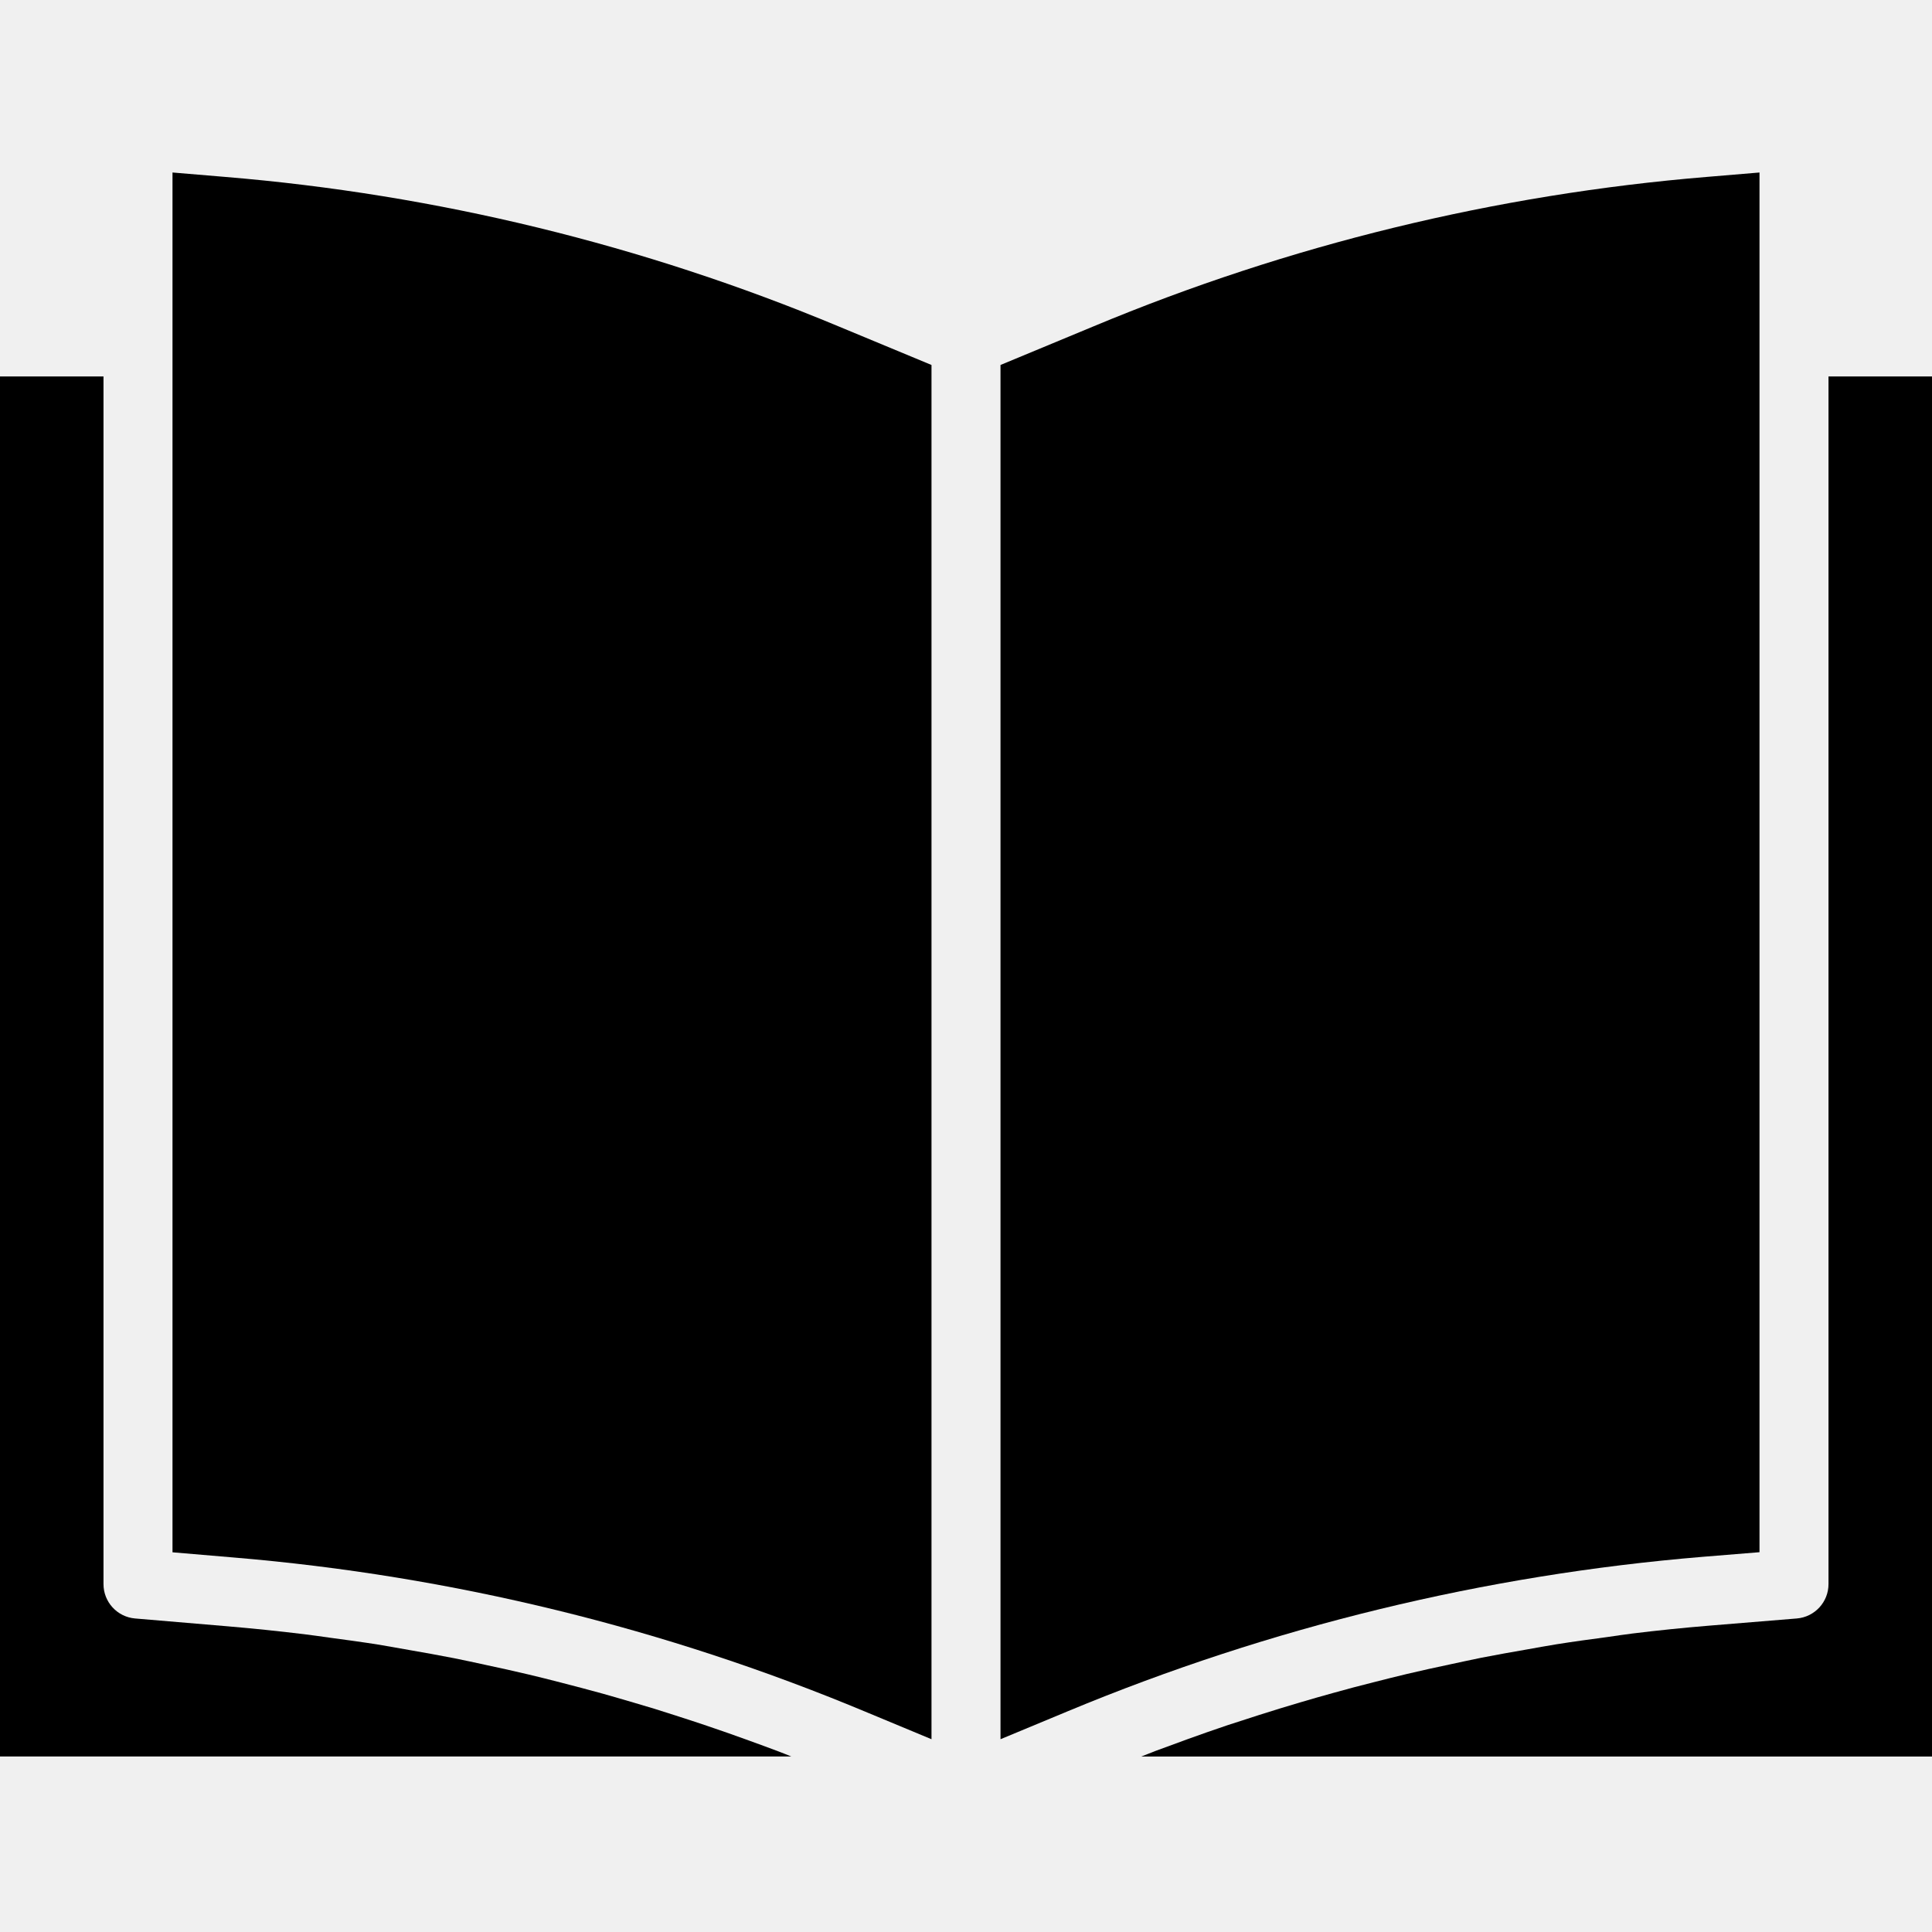
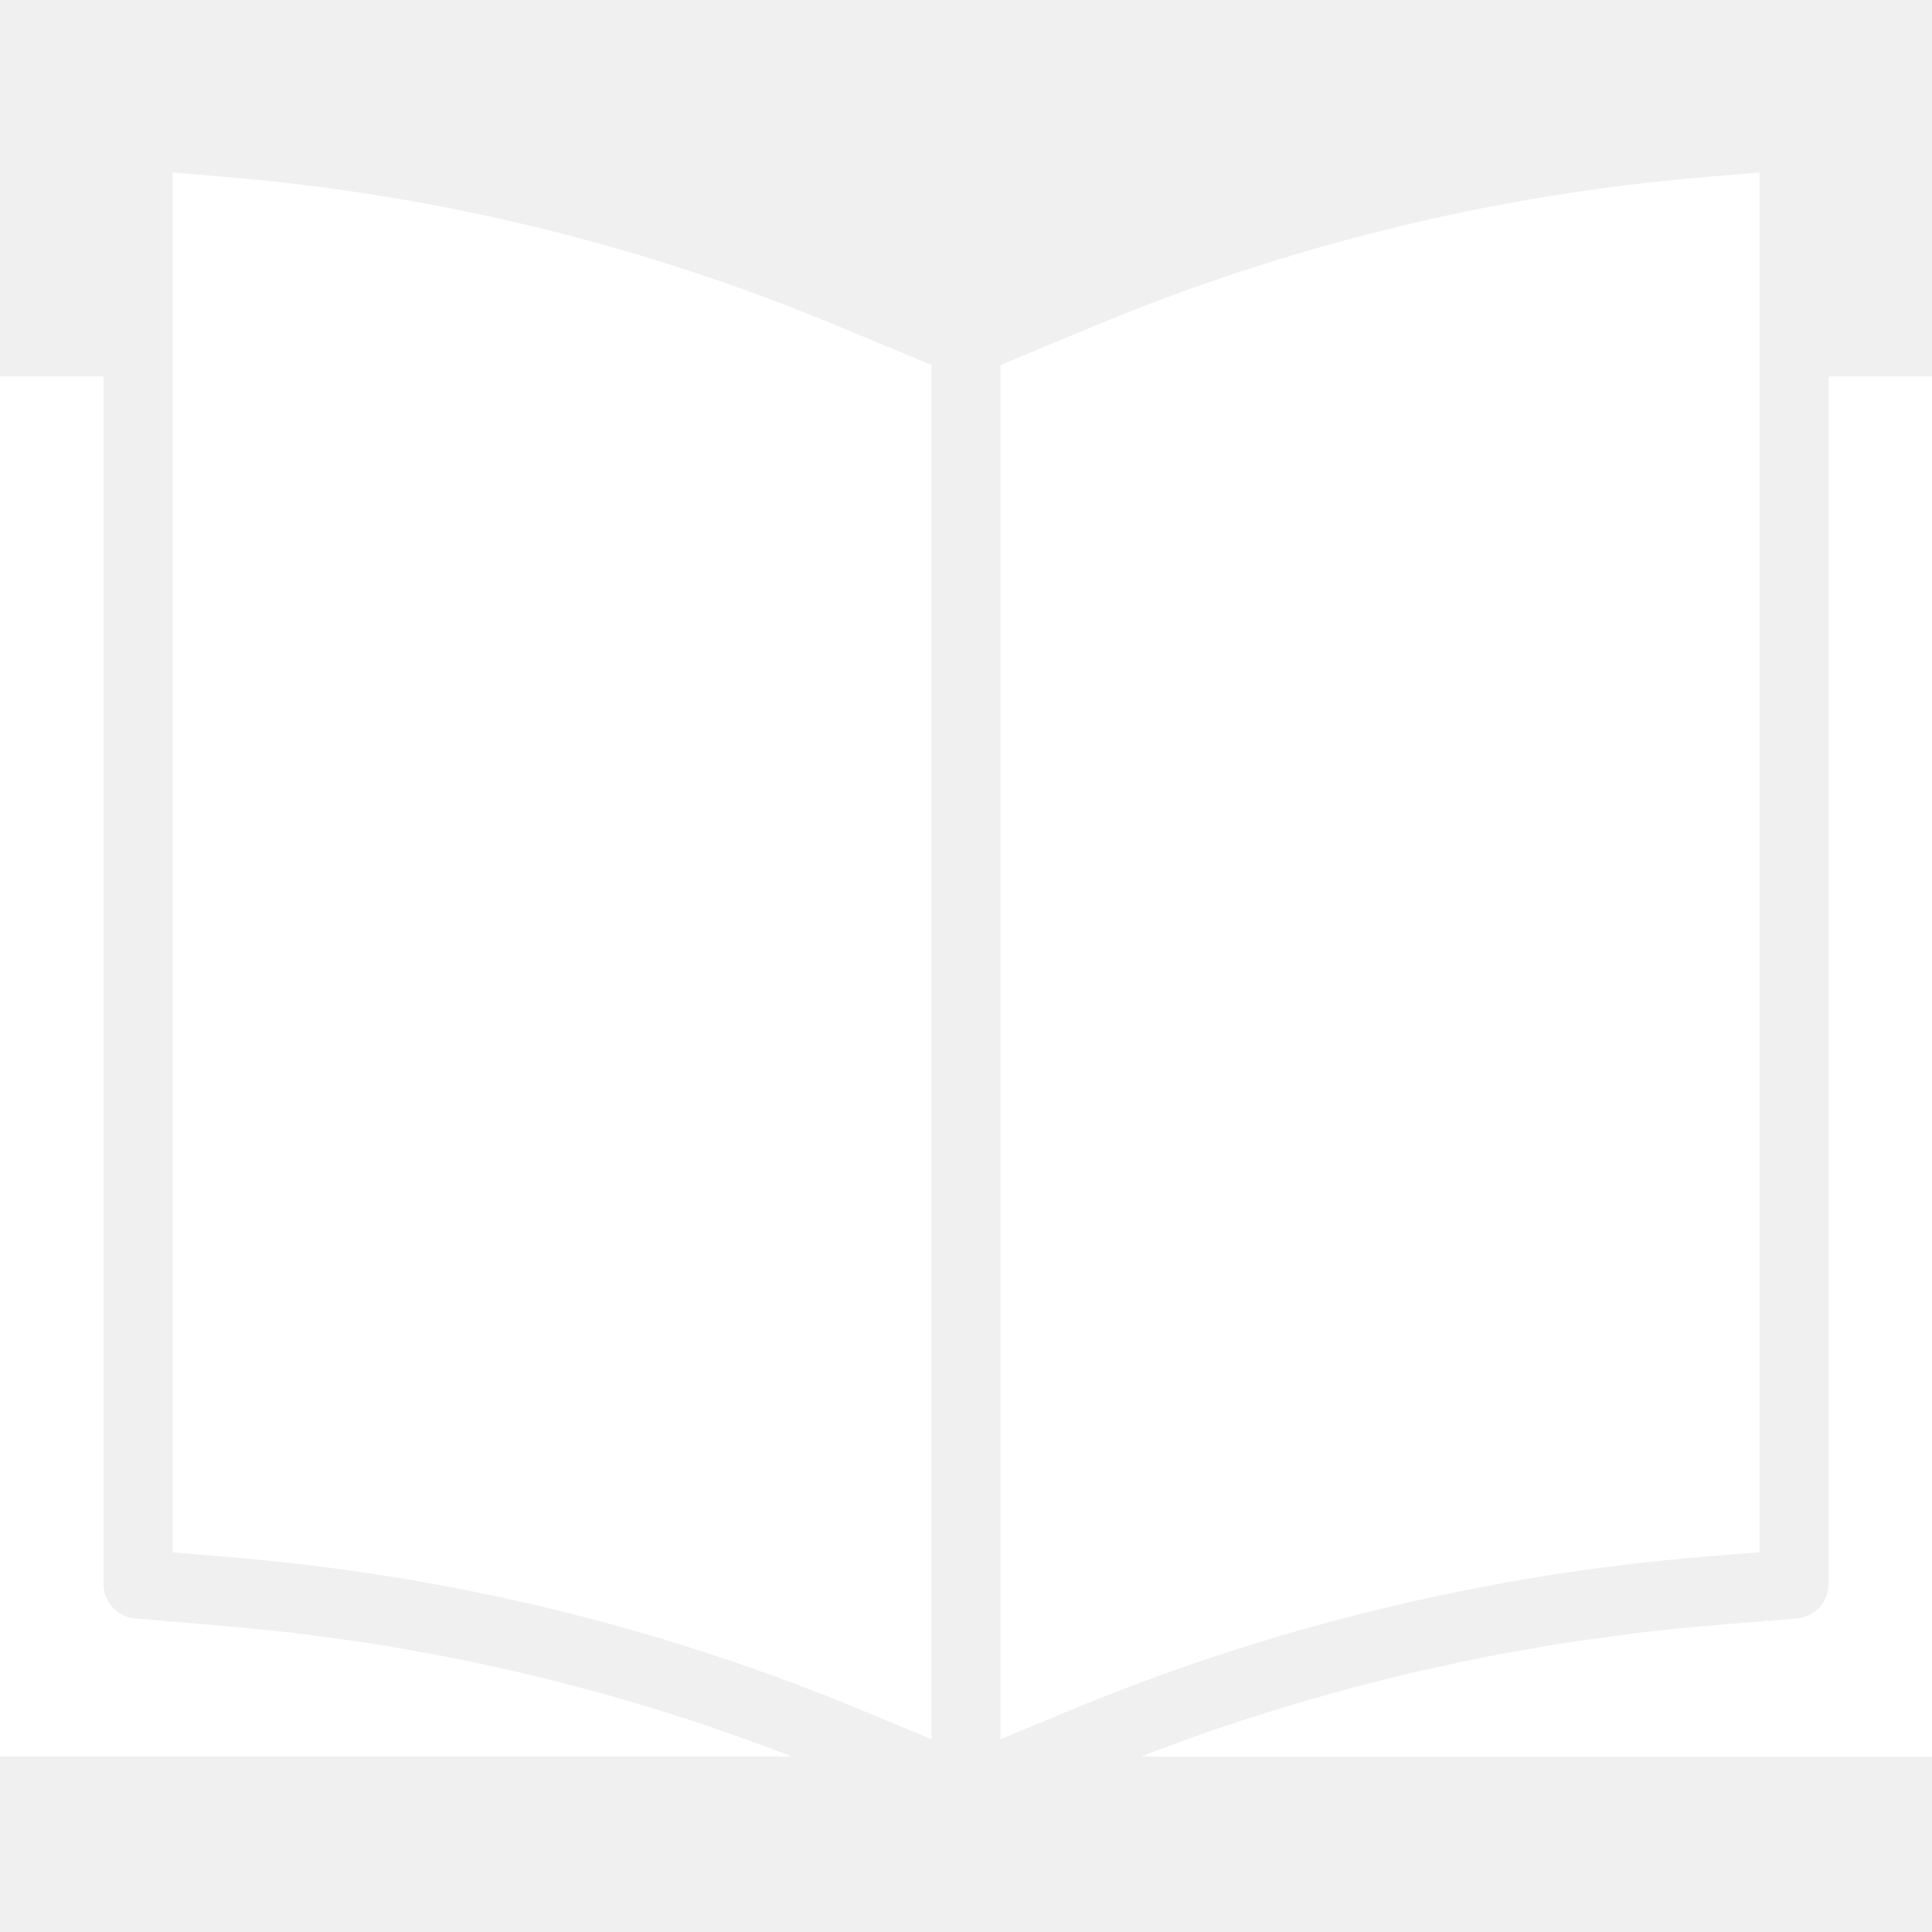
- <svg xmlns="http://www.w3.org/2000/svg" height="448pt" viewBox="0 -40 448 448" width="448pt">
+ <svg xmlns="http://www.w3.org/2000/svg" height="448pt" viewBox="0 -40 448 448" width="448pt" fill="white">
  <path d="m408 319.93v-319.93l-12.207 1.023c-48.957 4.047-96.977 15.75-142.305 34.688l-21.488 8.922v318.664l15.648-6.504c46.906-19.516 96.57-31.59 147.199-35.793zm0 0" />
  <path d="m448 47.297h-24v280c.016 4.172-3.184 7.656-7.344 8l-20.488 1.68c-5.914.488-11.812 1.094-17.688 1.816-1.906.23-3.801.535-5.695.801-3.961.527-7.914 1.062-11.855 1.688-2.297.367-4.578.797-6.867 1.199-3.527.617-7.062 1.23-10.582 1.926-2.402.48-4.801 1.02-7.25 1.539-3.352.711-6.703 1.438-10.031 2.23-2.496.594-4.984 1.223-7.465 1.855-3.238.801-6.461 1.664-9.68 2.562-2.504.688-5.008 1.414-7.504 2.148-3.199.945-6.352 1.906-9.512 2.914-2.473.801-4.949 1.602-7.414 2.398-3.164 1.066-6.312 2.168-9.449 3.305-2.398.871-4.801 1.746-7.254 2.664-1.098.418-2.188.863-3.281 1.289h183.359zm0 0" />
  <path d="m52.207 1.023-12.207-1.023v319.953l14.199 1.207c50.598 4.23 100.219 16.379 147.047 36l14.754 6.137v-318.664l-21.465-8.914c-45.332-18.941-93.359-30.648-142.328-34.695zm0 0" />
  <path d="m0 47.297v320h183.488c-.984-.387-1.969-.801-2.961-1.168-2.289-.871-4.598-1.703-6.902-2.543-3.25-1.18-6.496-2.328-9.77-3.426-2.367-.801-4.742-1.578-7.121-2.336-3.246-1.066-6.504-2.07-9.766-3.008-2.402-.703-4.801-1.41-7.199-2.082-3.289-.91-6.586-1.773-9.891-2.621-2.398-.617-4.801-1.234-7.254-1.809-3.352-.801-6.723-1.535-10.09-2.258-2.398-.52-4.801-1.047-7.199-1.527-3.488-.688-6.992-1.305-10.496-1.918-2.297-.402-4.594-.801-6.895-1.211-3.867-.613-7.746-1.133-11.625-1.656-1.961-.262-3.906-.574-5.863-.797-5.867-.711-11.734-1.316-17.602-1.816l-21.535-1.824c-4.152-.355-7.336-3.836-7.32-8v-280zm0 0" />
</svg>
